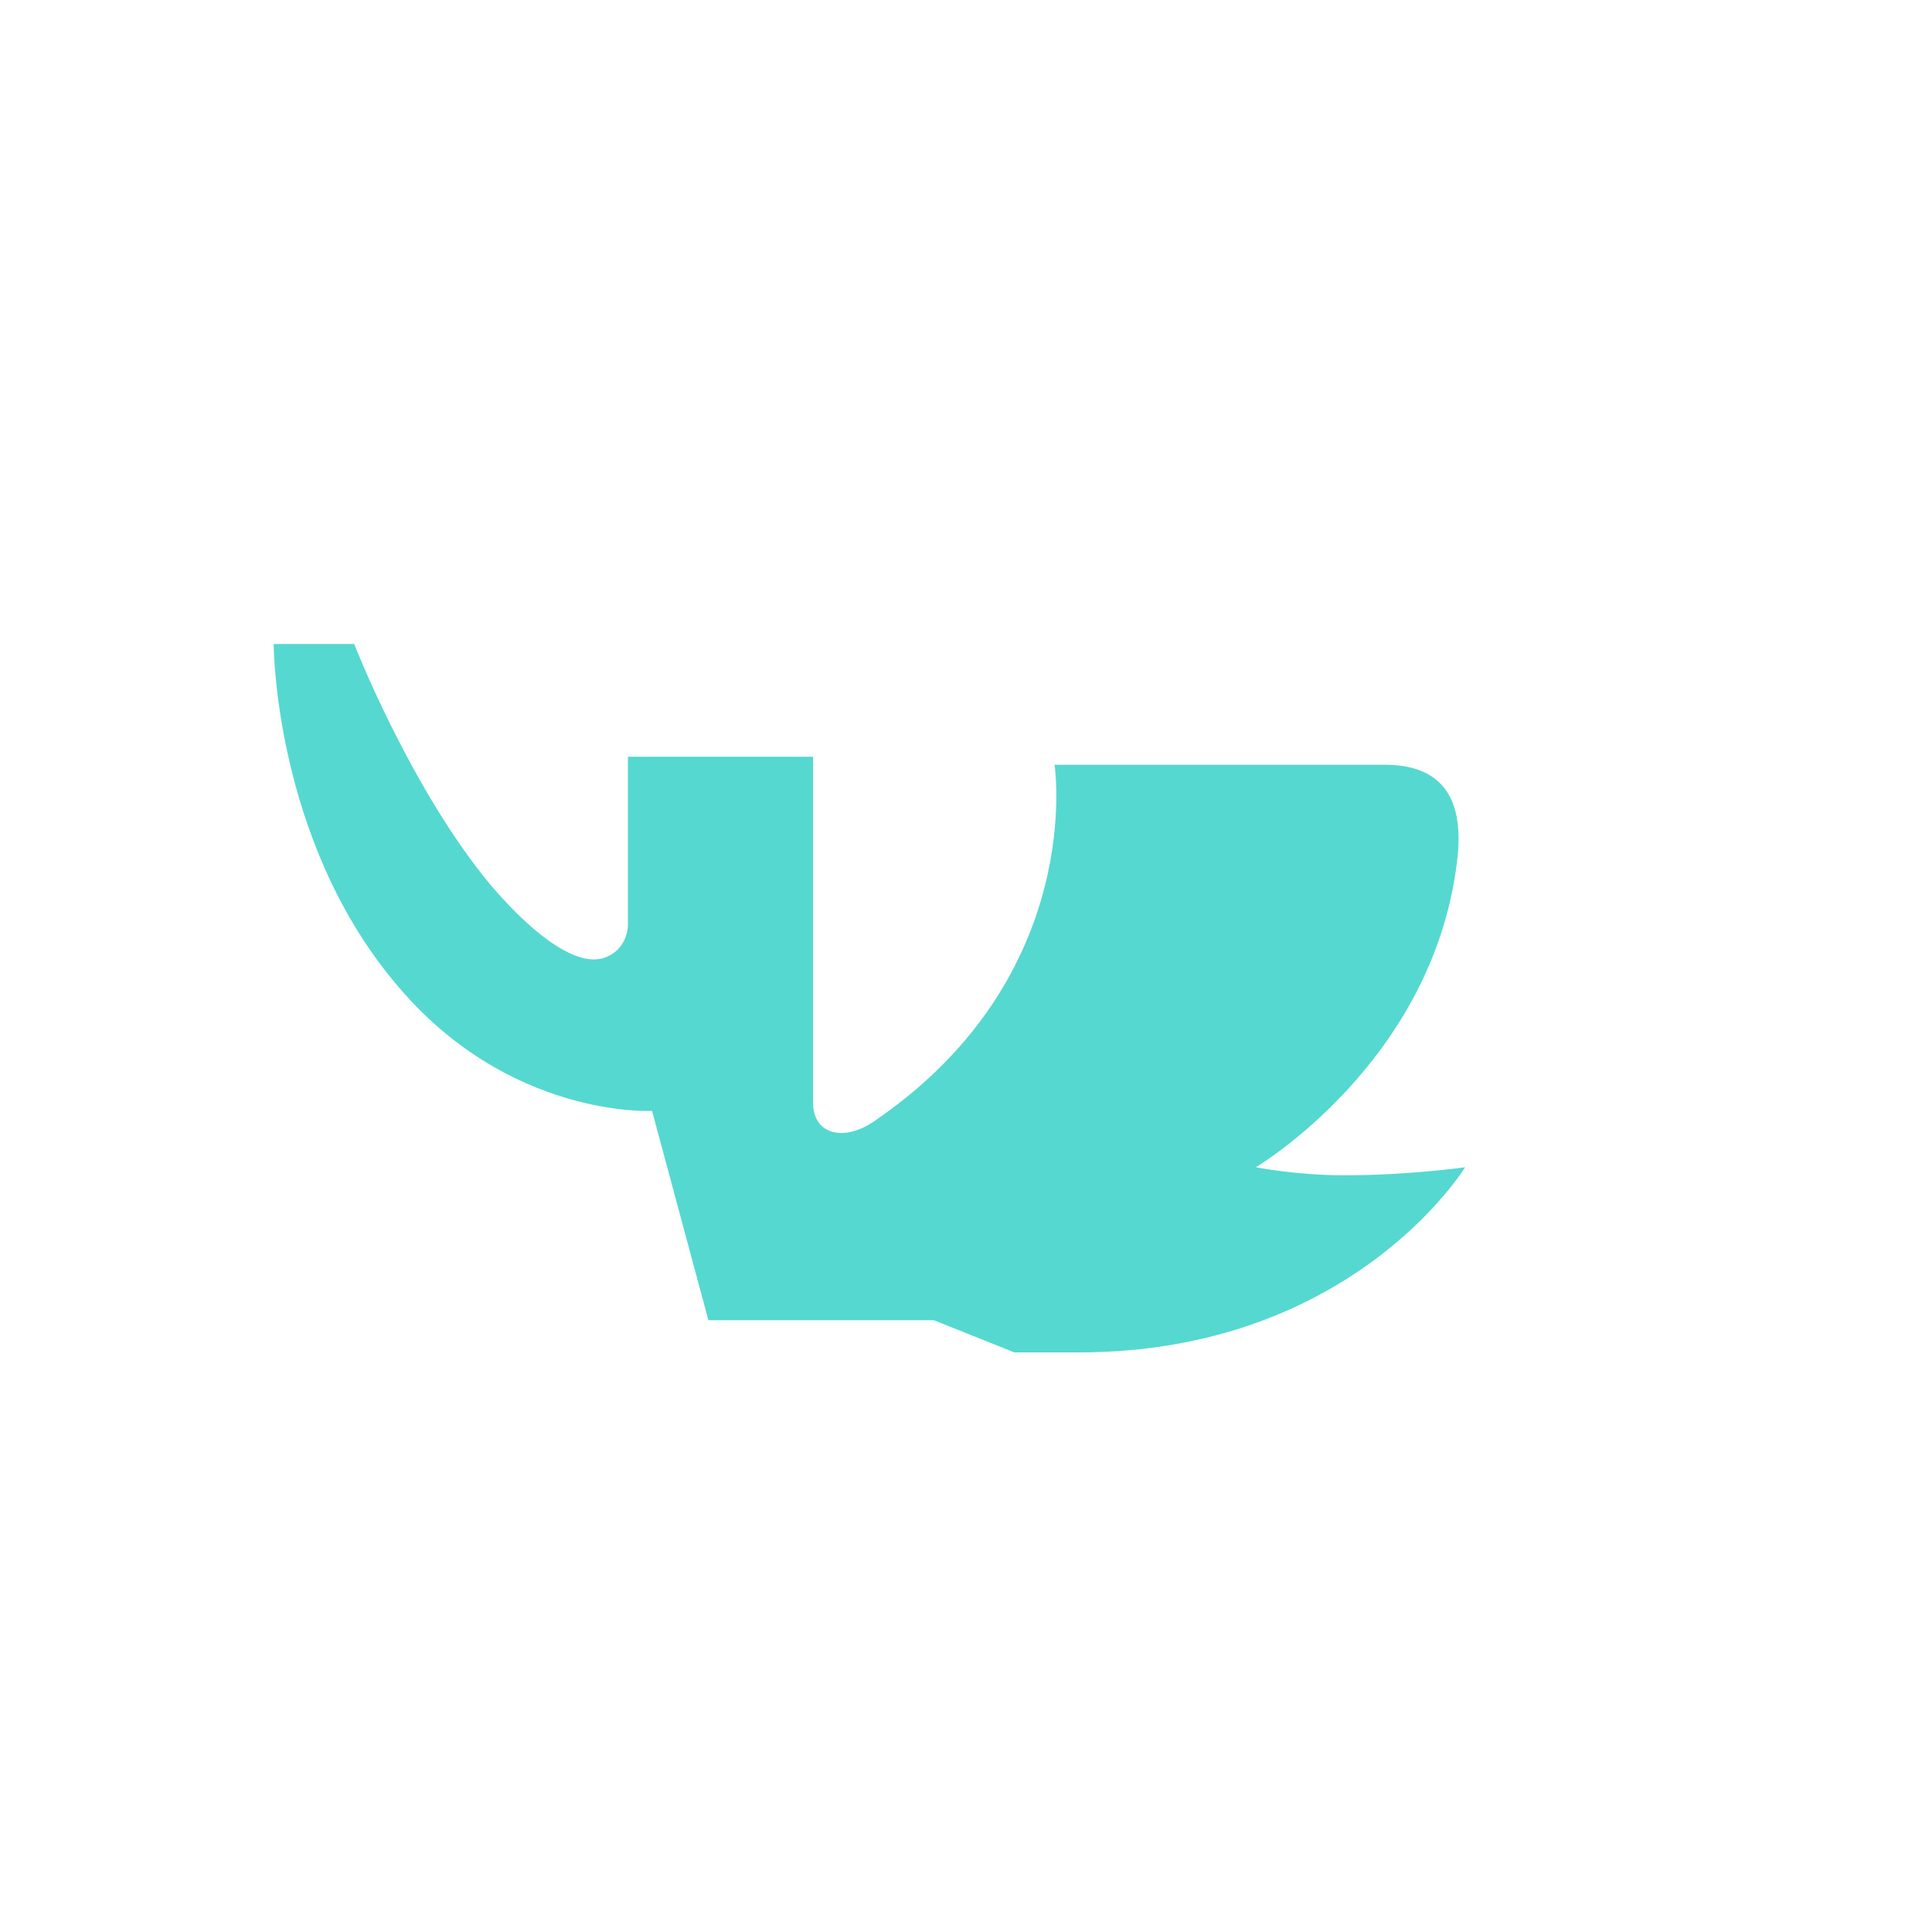
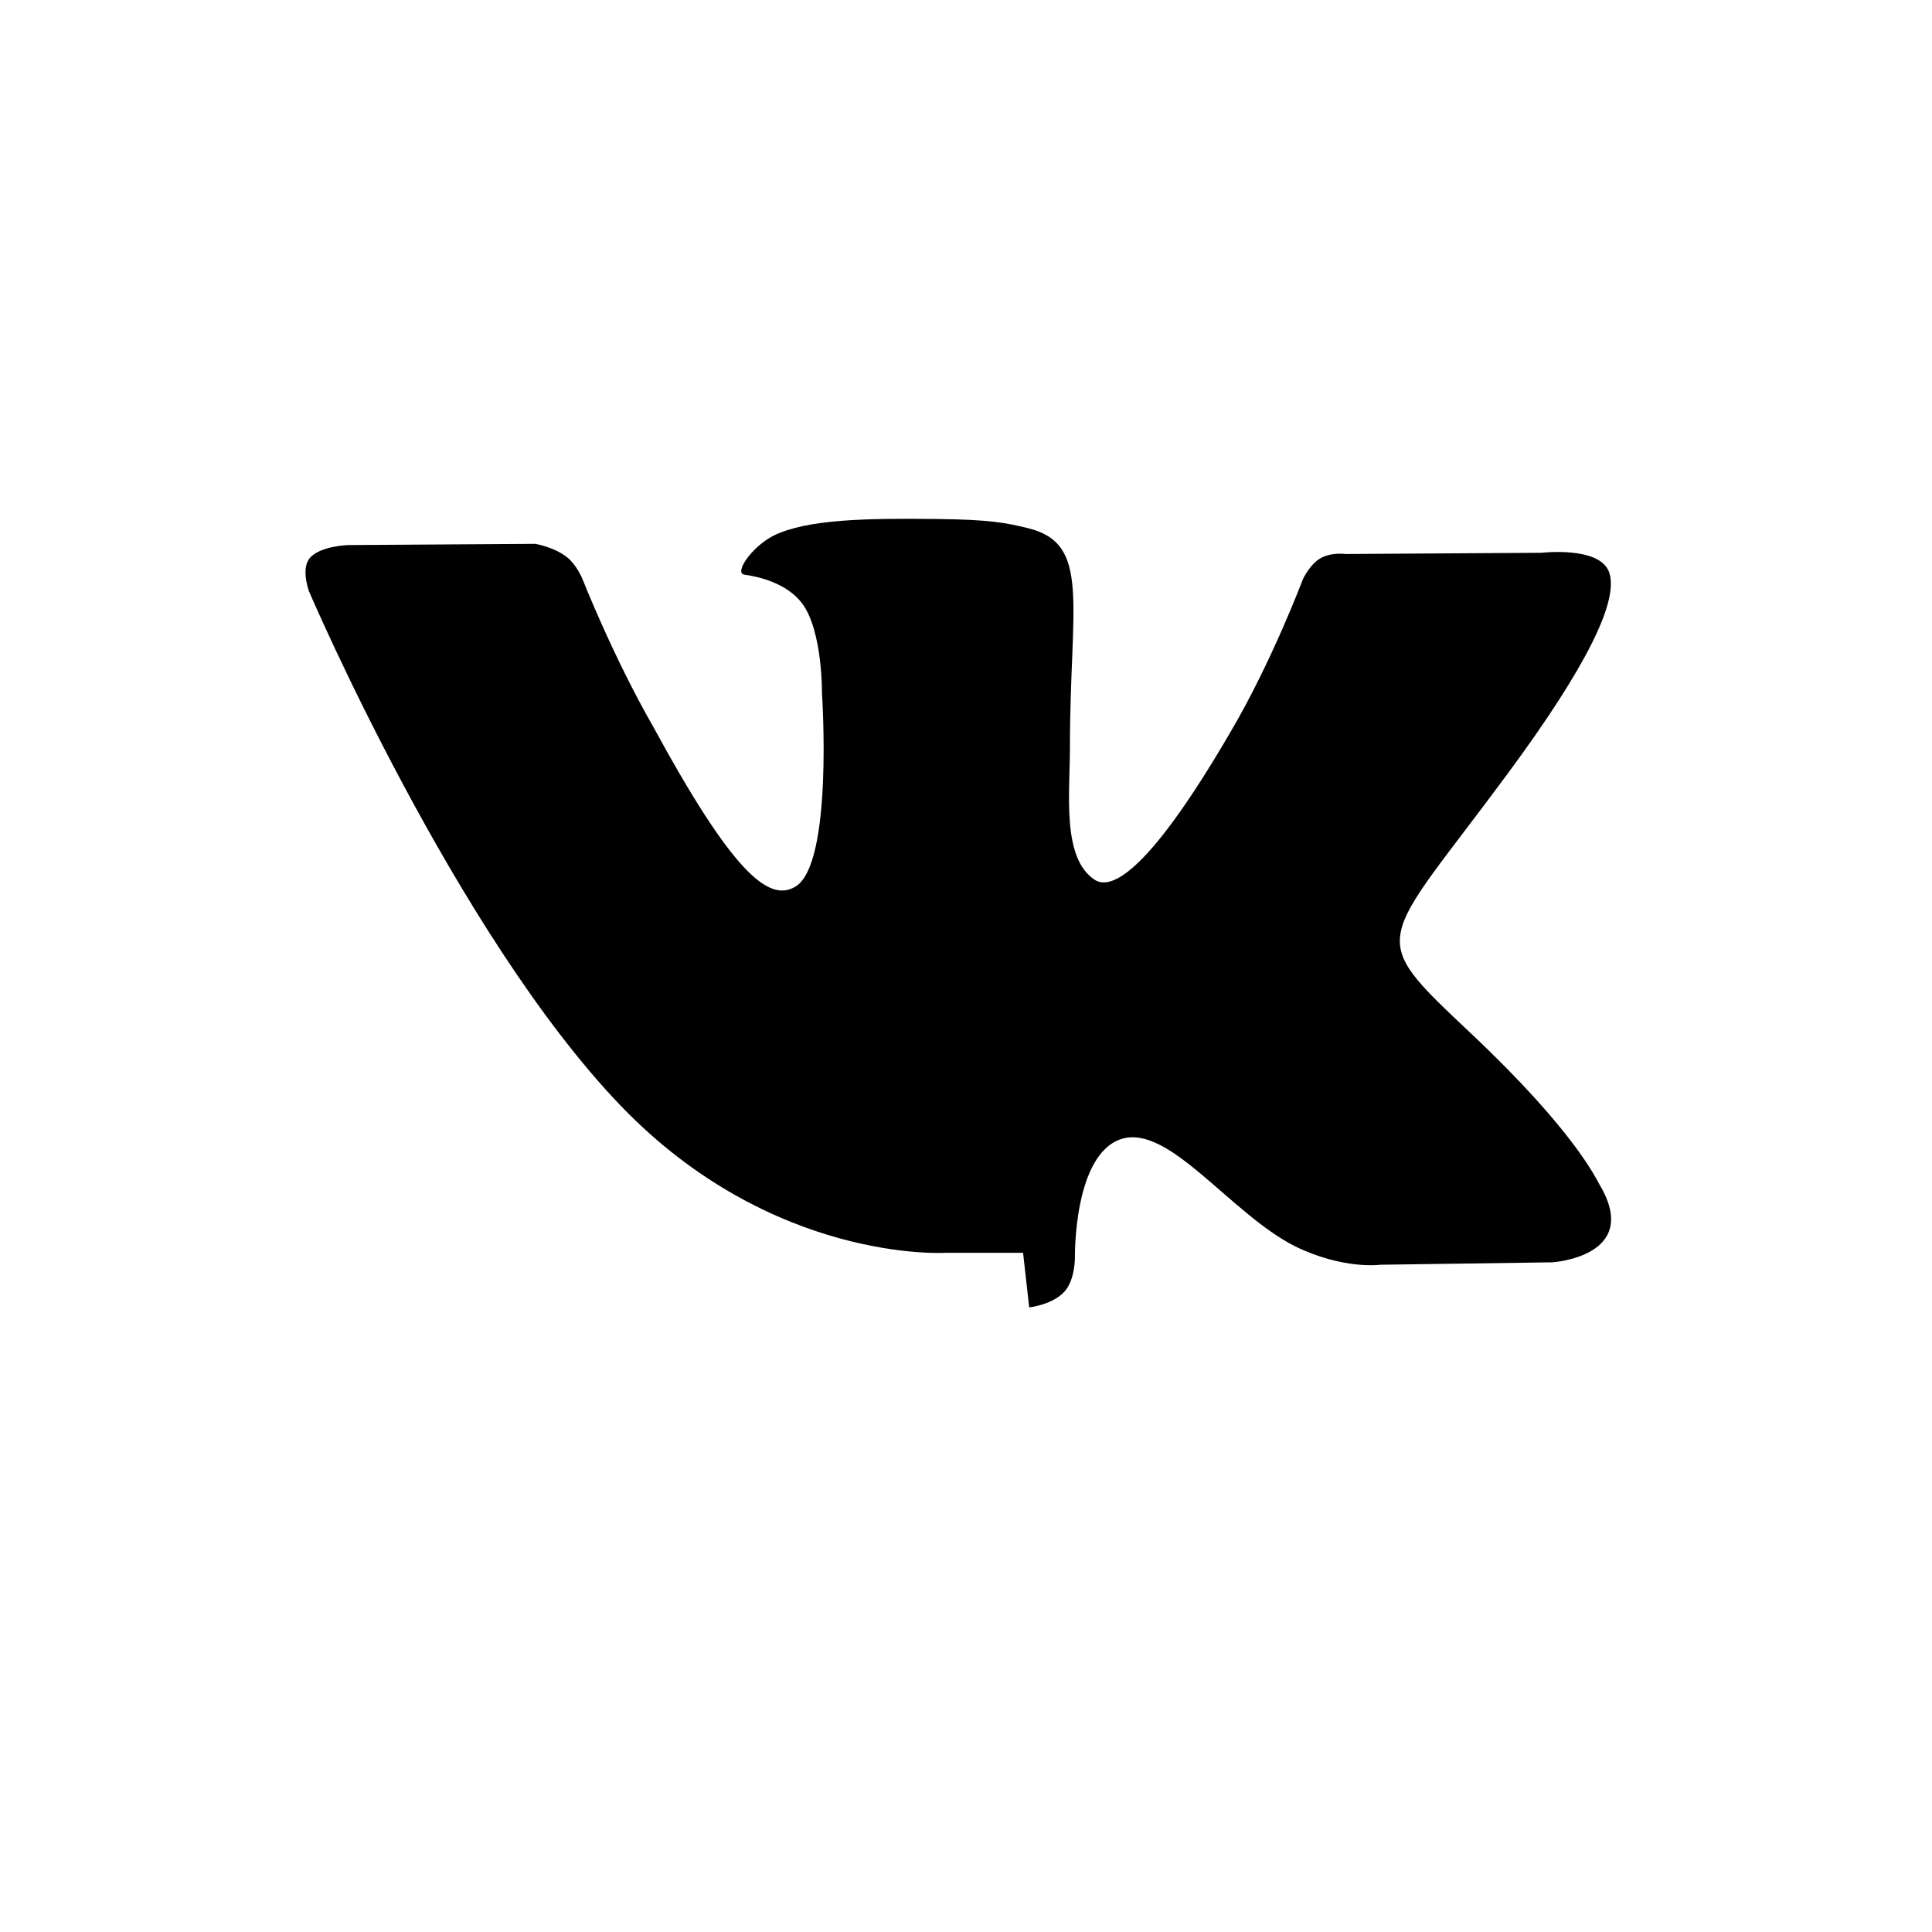
<svg xmlns="http://www.w3.org/2000/svg" viewBox="0 0 24 24" aria-hidden="true">
-   <path d="M12.6 16.8h.8c3.4 0 4.8-2.3 4.8-2.3s-.7.1-1.5.1c-.6 0-1.1-.1-1.1-.1s2.2-1.3 2.5-3.8c.1-.8-.2-1.2-.9-1.2H13.1s.4 2.6-2.2 4.4c-.4.3-.8.2-.8-.2V9.4H7.8v2.1s0 .3-.3.4c-.3.1-.8-.2-1.4-.9-1-1.2-1.7-3-1.7-3H3.4s0 2.4 1.5 4.2c1.4 1.7 3.2 1.6 3.2 1.6l.7 2.6h2.8Z" fill="#55d8d0" />
+   <path fill="currentColor" d="M12.785 16.241s.288-.032.436-.194c.136-.148.132-.427.132-.427s-.02-1.283.58-1.472c.591-.184 1.35.926 2.154 1.334.604.294 1.062.229 1.062.229l2.135-.03s1.117-.071.587-.964c-.044-.073-.308-.661-1.588-1.87-1.34-1.264-1.16-1.059.453-3.246.983-1.332 1.376-2.145 1.253-2.493-.117-.327-.84-.241-.84-.241l-2.436.015s-.181-.025-.315.056c-.131.078-.214.26-.214.26s-.385 1.023-.897 1.893c-1.08 1.855-1.512 1.953-1.688 1.838-.411-.268-.308-1.075-.308-1.644 0-1.788.269-2.535-.526-2.725-.265-.064-.459-.106-1.137-.113-.87-.01-1.606.003-2.021.208-.277.144-.49.466-.36.484.162.022.528.099.722.363.251.344.242 1.114.242 1.114s.145 2.135-.337 2.402c-.331.193-.786-.2-1.762-1.995-.499-.87-.877-1.832-.877-1.832s-.073-.181-.204-.279c-.159-.119-.381-.156-.381-.156l-2.325.015s-.349.01-.477.162c-.114.135-.009.414-.009.414s1.816 4.246 3.87 6.387c1.882 1.958 4.027 1.829 4.027 1.829h.973Z" />
</svg>
